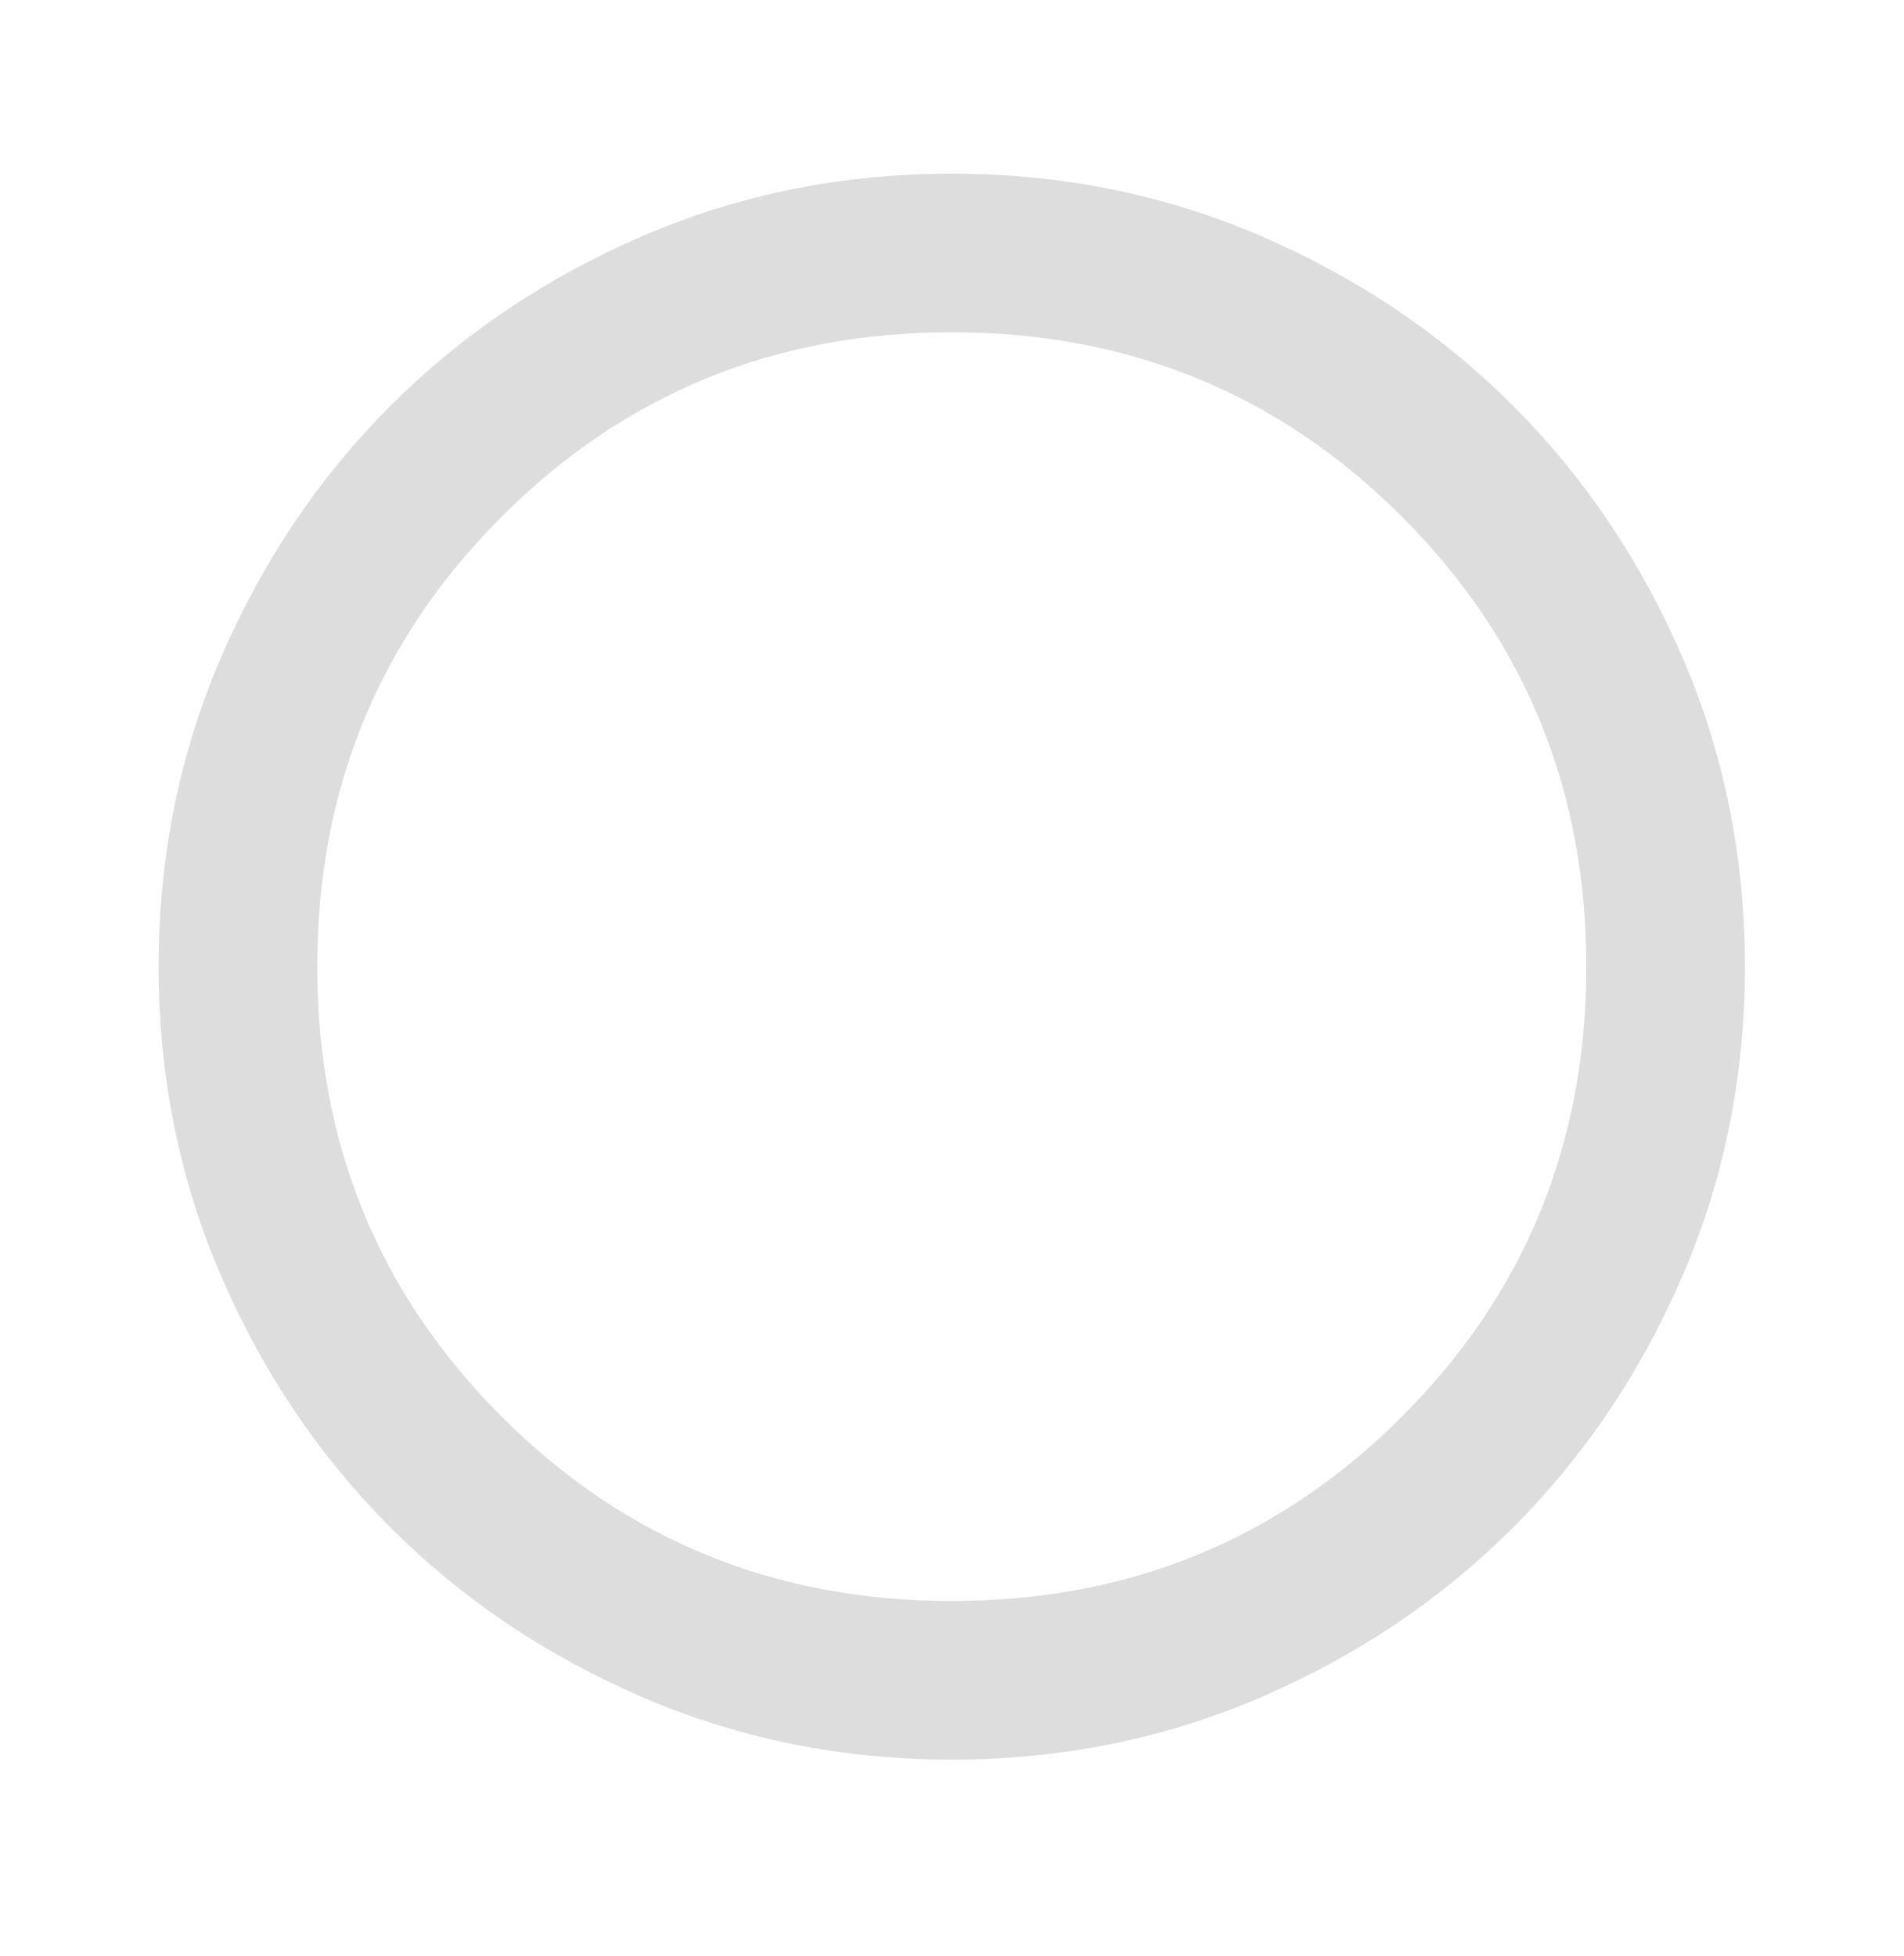
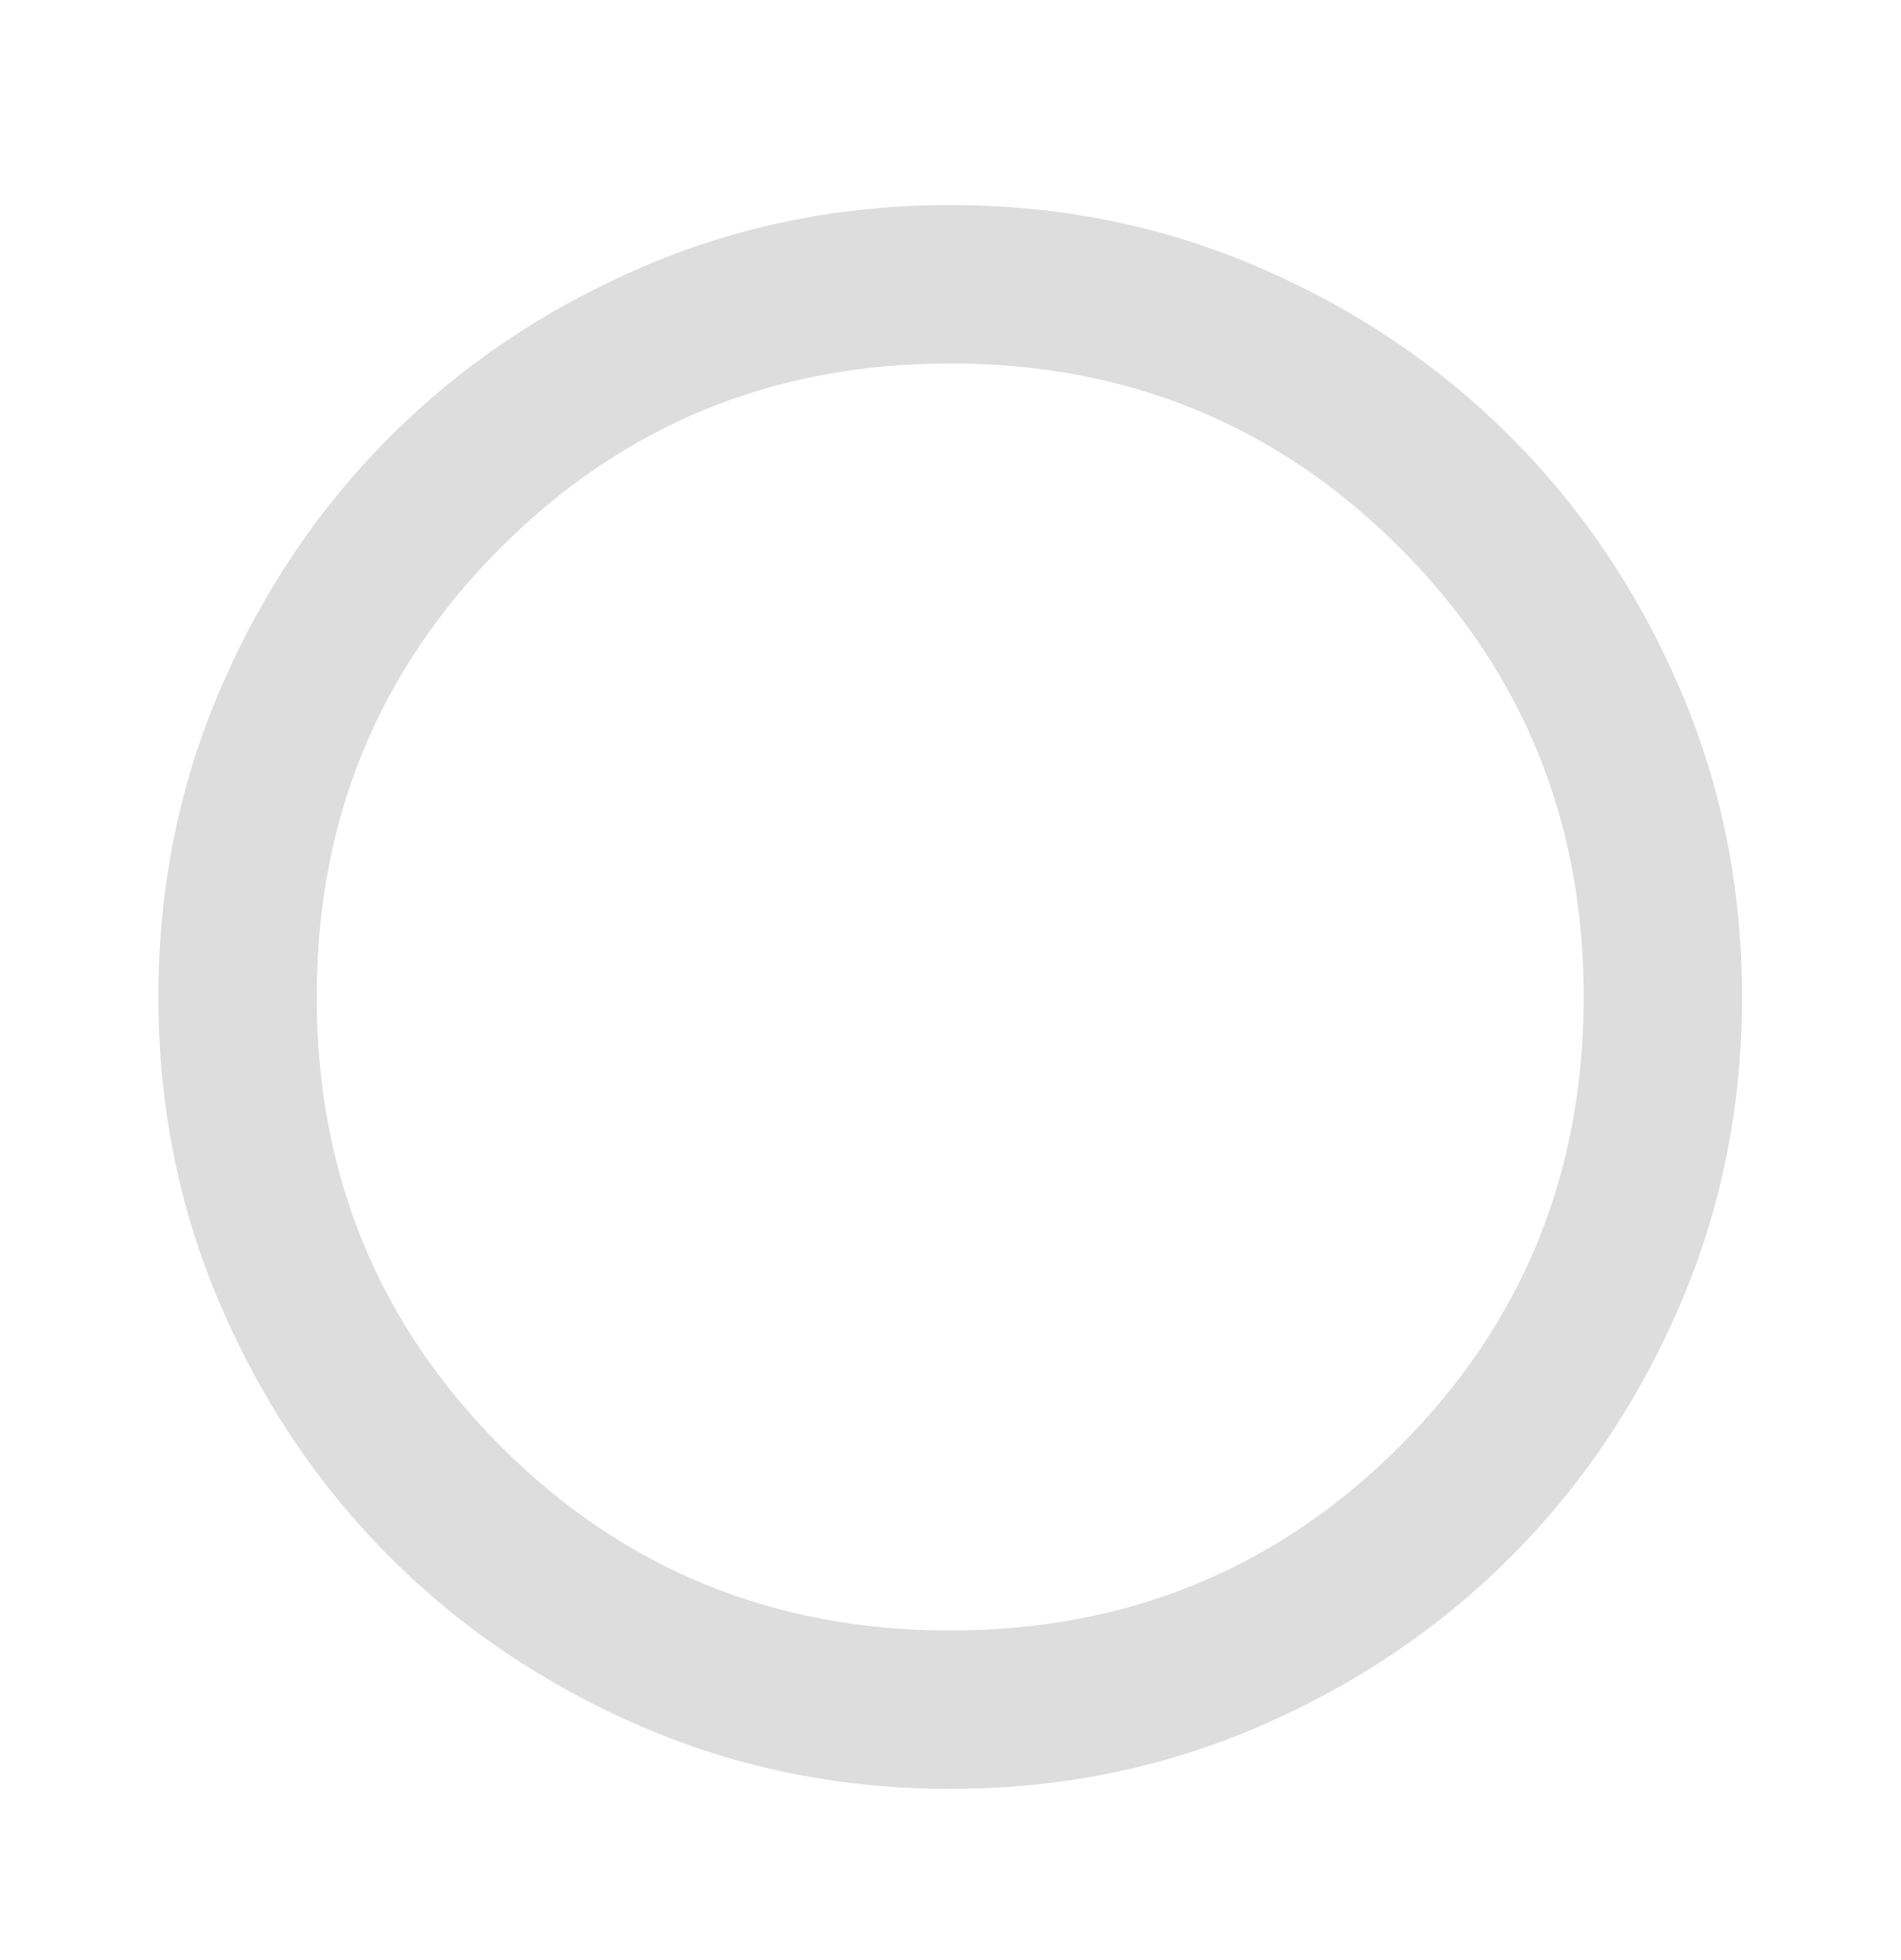
- <svg xmlns="http://www.w3.org/2000/svg" width="36" height="37" viewBox="0 0 36 37" fill="none">
-   <mask id="mask0_16_92" style="mask-type:alpha" maskUnits="userSpaceOnUse" x="0" y="0" width="36" height="37">
-     <rect y="0.285" width="36" height="36" fill="#D9D9D9" />
+ <svg xmlns="http://www.w3.org/2000/svg" width="32" height="33" viewBox="0 0 32 33" fill="none">
+   <mask id="mask0_16_92" style="mask-type:alpha" maskUnits="userSpaceOnUse" x="0" y="0" width="32" height="33">
+     <rect y="0.785" width="32" height="32" fill="#D9D9D9" />
  </mask>
  <g mask="url(#mask0_16_92)">
-     <path d="M18 33.285C15.925 33.285 13.975 32.891 12.15 32.104C10.325 31.316 8.738 30.248 7.388 28.898C6.037 27.548 4.969 25.96 4.181 24.135C3.394 22.31 3 20.36 3 18.285C3 16.21 3.394 14.26 4.181 12.435C4.969 10.61 6.037 9.023 7.388 7.673C8.738 6.323 10.325 5.254 12.15 4.466C13.975 3.679 15.925 3.285 18 3.285C20.075 3.285 22.025 3.679 23.85 4.466C25.675 5.254 27.262 6.323 28.613 7.673C29.962 9.023 31.031 10.61 31.819 12.435C32.606 14.26 33 16.21 33 18.285C33 20.36 32.606 22.31 31.819 24.135C31.031 25.96 29.962 27.548 28.613 28.898C27.262 30.248 25.675 31.316 23.85 32.104C22.025 32.891 20.075 33.285 18 33.285ZM18 30.285C21.35 30.285 24.188 29.123 26.512 26.798C28.837 24.473 30 21.635 30 18.285C30 14.935 28.837 12.098 26.512 9.773C24.188 7.448 21.35 6.285 18 6.285C14.65 6.285 11.812 7.448 9.488 9.773C7.162 12.098 6 14.935 6 18.285C6 21.635 7.162 24.473 9.488 26.798C11.812 29.123 14.65 30.285 18 30.285Z" fill="#DDDDDD" />
+     <path d="M16 30.119C14.156 30.119 12.422 29.769 10.8 29.069C9.178 28.369 7.767 27.419 6.567 26.219C5.367 25.019 4.417 23.608 3.717 21.985C3.017 20.363 2.667 18.63 2.667 16.785C2.667 14.941 3.017 13.208 3.717 11.585C4.417 9.963 5.367 8.552 6.567 7.352C7.767 6.152 9.178 5.202 10.8 4.502C12.422 3.802 14.156 3.452 16 3.452C17.845 3.452 19.578 3.802 21.2 4.502C22.822 5.202 24.233 6.152 25.433 7.352C26.633 8.552 27.583 9.963 28.283 11.585C28.983 13.208 29.333 14.941 29.333 16.785C29.333 18.63 28.983 20.363 28.283 21.985C27.583 23.608 26.633 25.019 25.433 26.219C24.233 27.419 22.822 28.369 21.2 29.069C19.578 29.769 17.845 30.119 16 30.119ZM16 27.452C18.978 27.452 21.5 26.419 23.567 24.352C25.633 22.285 26.667 19.763 26.667 16.785C26.667 13.808 25.633 11.286 23.567 9.219C21.5 7.152 18.978 6.119 16 6.119C13.022 6.119 10.5 7.152 8.433 9.219C6.367 11.286 5.333 13.808 5.333 16.785C5.333 19.763 6.367 22.285 8.433 24.352C10.5 26.419 13.022 27.452 16 27.452Z" fill="#DDDDDD" />
  </g>
</svg>
